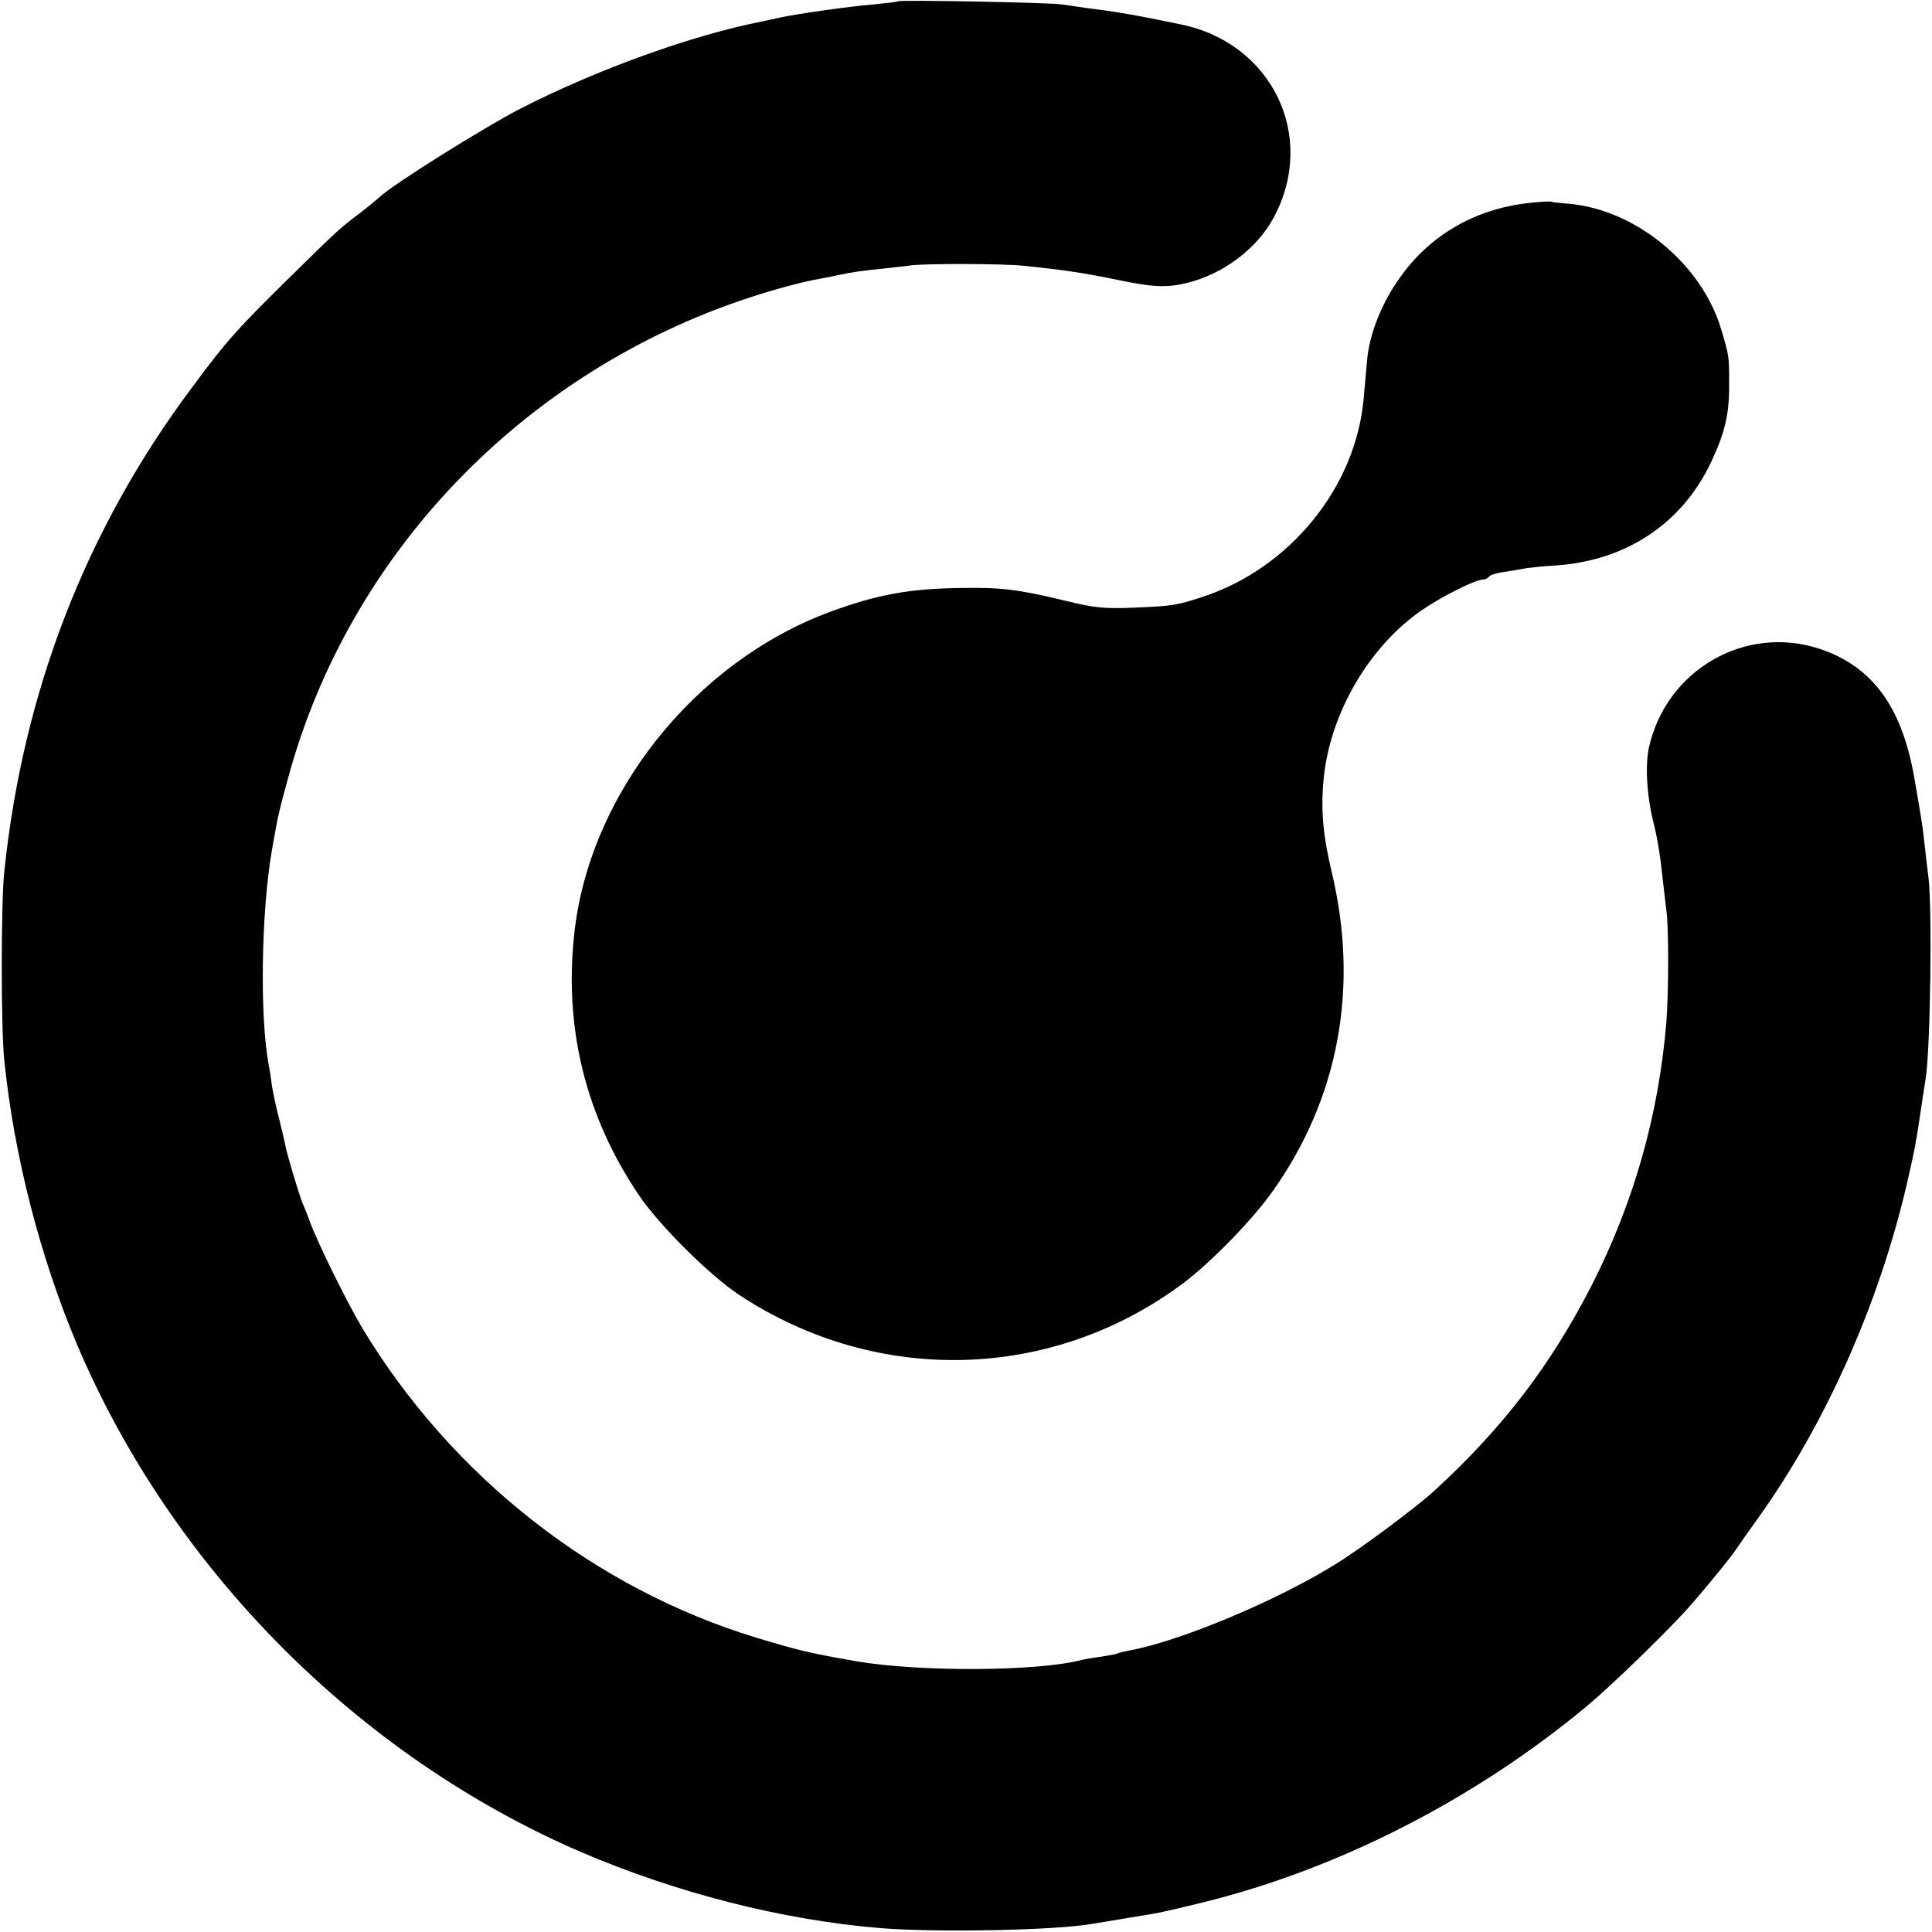
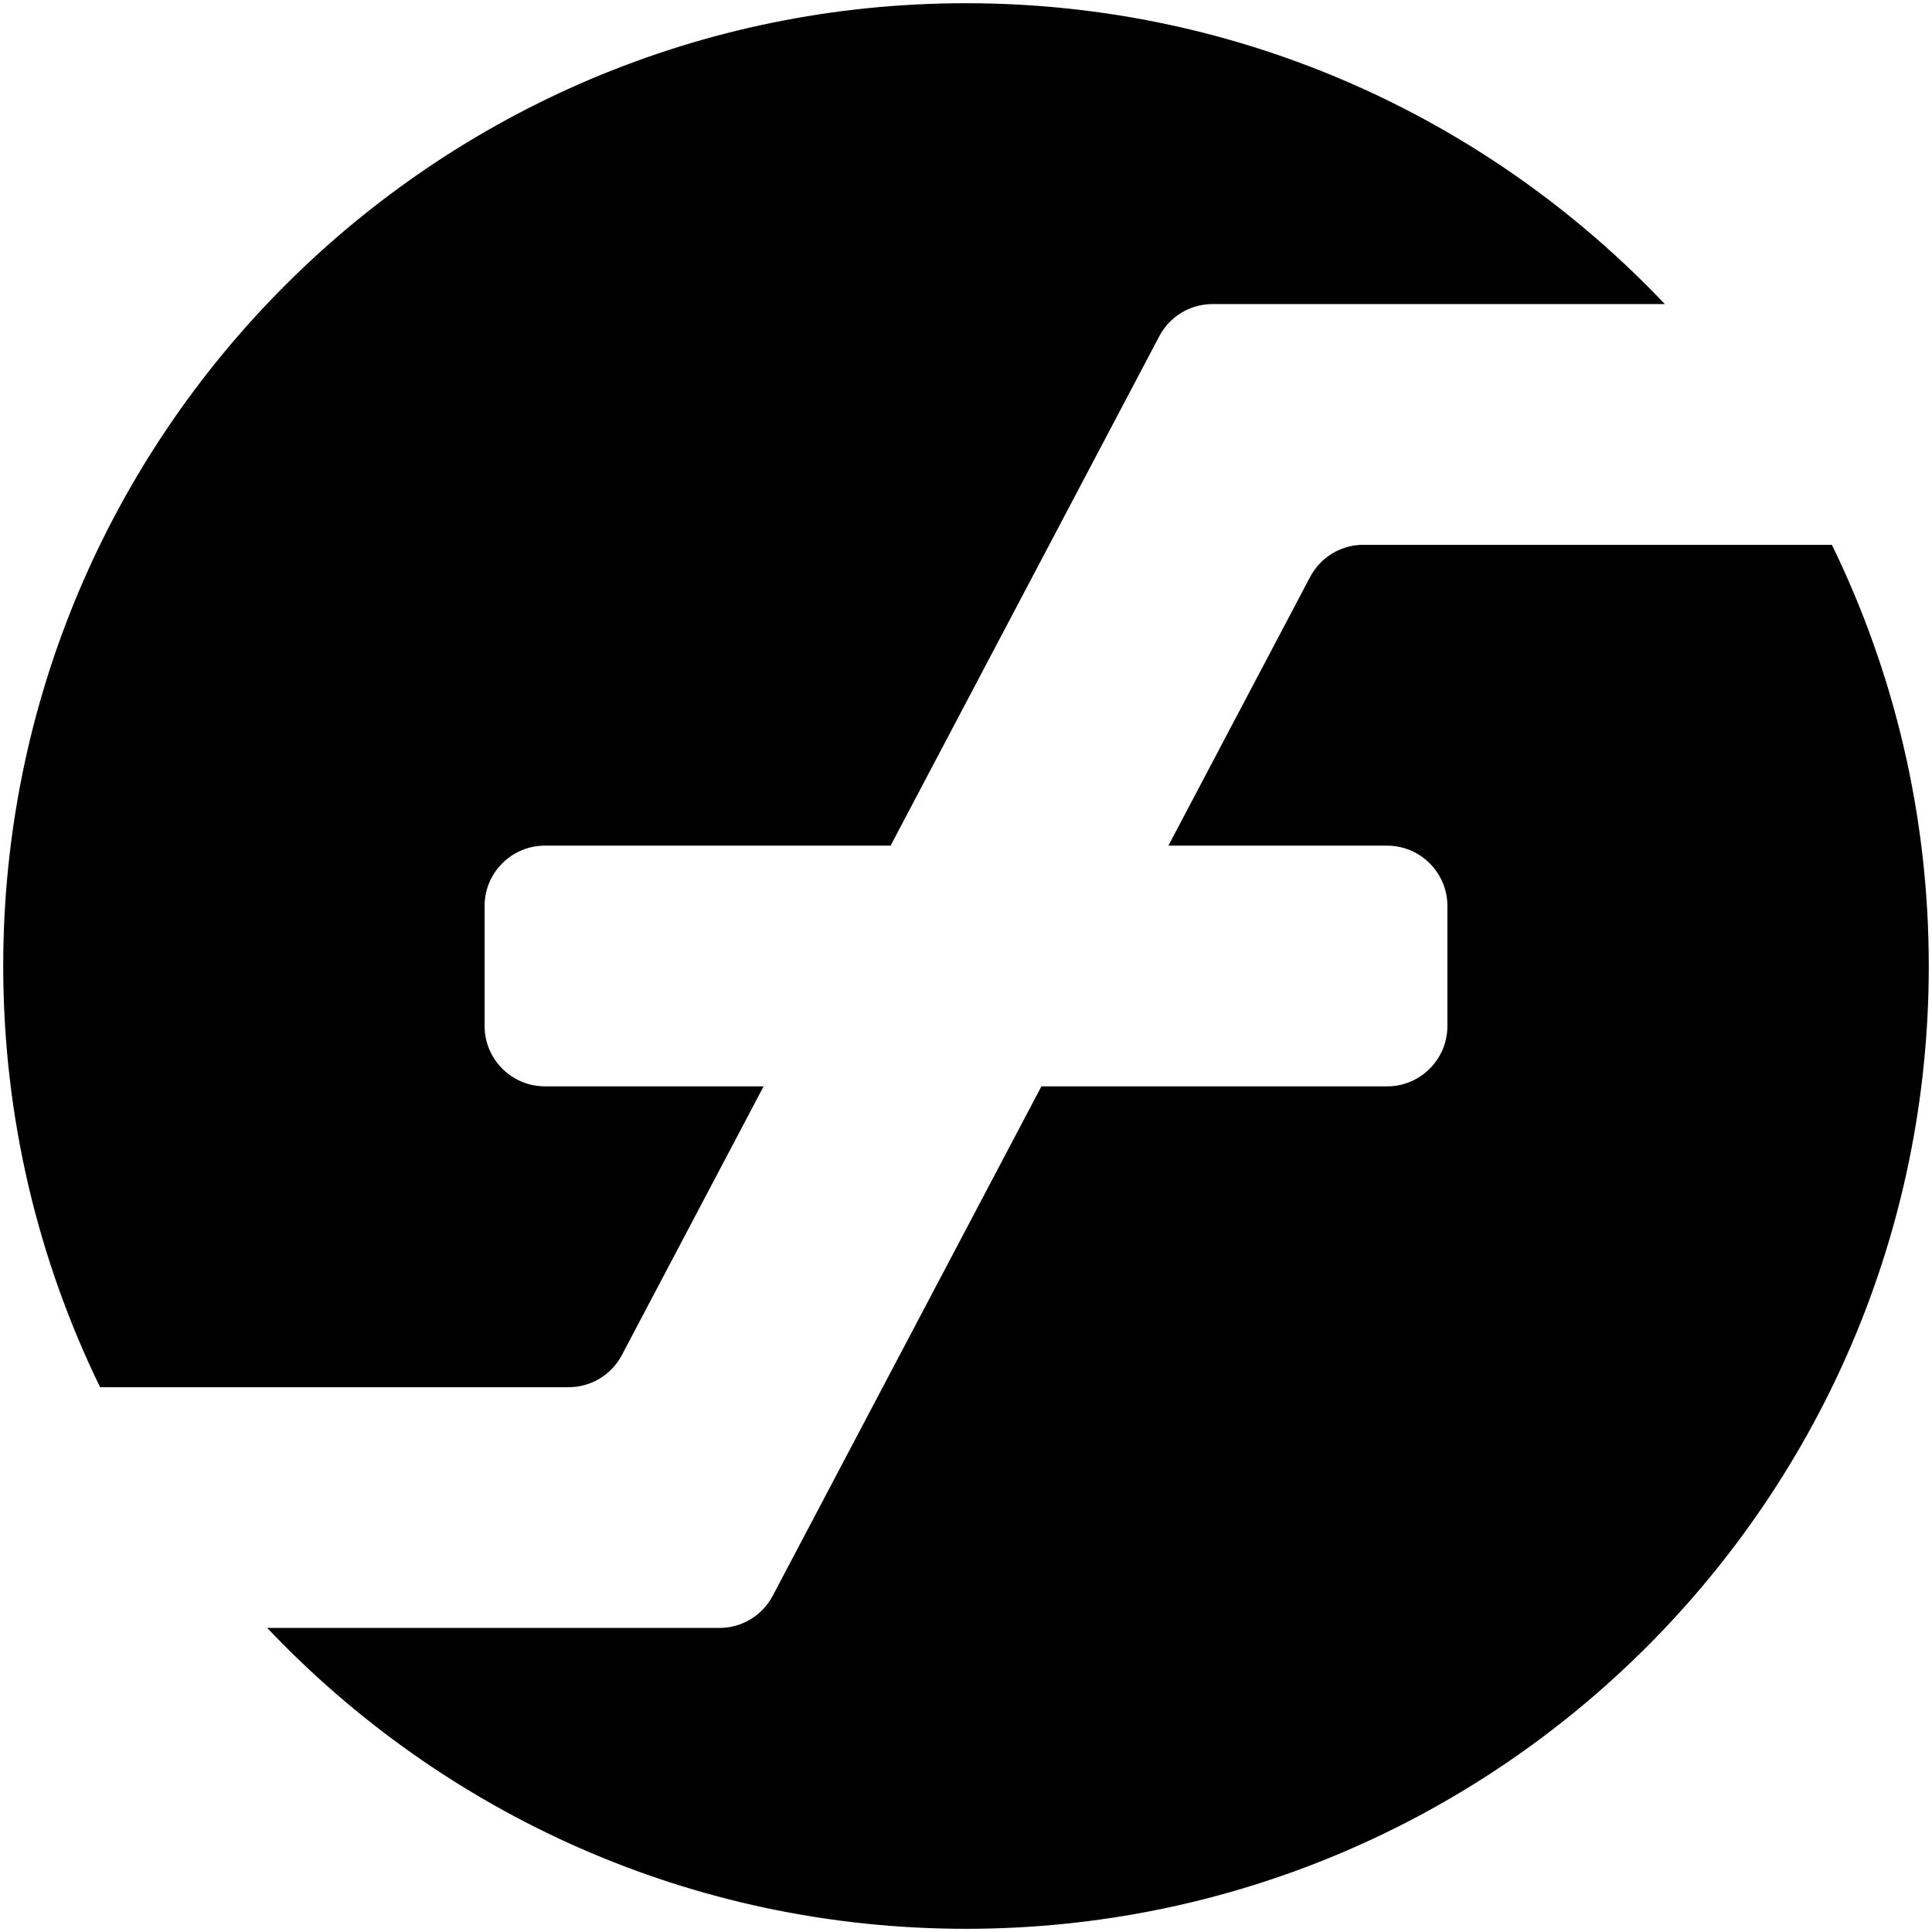
- <svg xmlns="http://www.w3.org/2000/svg" version="1.0" width="600pt" height="600pt" viewBox="0 0 600 600" preserveAspectRatio="xMidYMid meet">
-   <g transform="translate(0,600) scale(0.1,-0.1)" fill="#000000" stroke="none">
-     <path d="M2789 5996 c-2 -2 -38 -6 -79 -10 -74 -6 -241 -30 -290 -41 -14 -3 -36 -8 -50 -11 -217 -42 -515 -149 -755 -272 -114 -59 -397 -236 -436 -274 -8 -7 -34 -29 -59 -48 -67 -51 -64 -48 -221 -202 -166 -164 -192 -192 -304 -343 -329 -441 -524 -944 -582 -1505 -10 -96 -10 -482 0 -580 30 -297 111 -612 226 -885 296 -698 873 -1278 1566 -1577 297 -127 625 -211 930 -236 175 -14 541 -7 655 13 14 2 66 11 115 19 99 16 95 15 215 44 429 103 858 322 1210 615 81 68 261 243 325 317 58 67 120 144 135 166 8 12 40 58 71 101 208 291 372 659 459 1028 25 107 31 140 45 235 2 14 9 61 16 105 14 98 20 524 8 620 -5 39 -11 93 -14 120 -5 44 -10 76 -31 195 -39 218 -131 341 -293 395 -231 76 -476 -65 -530 -306 -12 -54 -7 -147 12 -225 15 -59 23 -110 32 -195 3 -24 7 -63 10 -86 8 -54 7 -258 0 -348 -24 -288 -101 -559 -231 -815 -128 -250 -277 -445 -491 -641 -56 -51 -226 -178 -306 -227 -183 -114 -485 -240 -641 -268 -16 -3 -32 -7 -35 -9 -4 -2 -27 -6 -51 -10 -25 -3 -52 -8 -60 -10 -136 -36 -505 -38 -702 -4 -147 26 -173 32 -309 73 -503 153 -945 500 -1223 960 -47 79 -142 270 -165 336 -7 19 -17 44 -22 55 -10 25 -48 150 -53 179 -2 11 -11 48 -19 81 -9 33 -18 78 -22 100 -3 23 -7 52 -10 65 -29 152 -24 479 10 673 20 114 21 115 50 222 189 696 731 1260 1430 1490 75 25 171 51 220 59 17 3 41 8 55 11 46 10 75 14 135 20 33 4 76 8 95 11 50 6 286 5 345 -1 128 -13 193 -23 295 -44 109 -23 153 -25 215 -10 113 27 220 107 272 206 133 251 -7 539 -289 597 -138 29 -204 40 -293 51 -27 4 -61 9 -75 11 -28 6 -506 15 -511 10z" />
-     <path d="M4742 5369 c-165 -20 -303 -101 -395 -232 -56 -78 -94 -175 -101 -252 -3 -33 -8 -88 -11 -122 -24 -276 -229 -528 -501 -617 -80 -26 -93 -28 -209 -33 -96 -4 -125 -1 -215 21 -149 36 -201 42 -325 40 -160 -2 -259 -20 -404 -73 -423 -155 -753 -569 -798 -1005 -31 -291 36 -562 200 -806 63 -94 220 -250 312 -311 428 -283 973 -269 1381 37 85 64 213 195 276 284 206 290 270 634 183 995 -28 119 -34 198 -23 298 23 200 144 403 305 513 63 43 165 94 188 94 7 0 16 4 19 9 3 5 25 12 49 15 24 4 56 9 70 12 15 2 55 6 90 8 217 15 391 130 481 321 43 91 57 150 56 244 0 86 0 84 -24 166 -60 204 -263 372 -471 392 -27 2 -54 5 -60 7 -5 1 -39 -1 -73 -5z" />
-   </g>
+ <svg xmlns="http://www.w3.org/2000/svg" id="Layer_1" data-name="Layer 1" viewBox="0 0 600 600">
+   <path d="m176.59,430.81c6.93,0,13.29-3.84,16.53-9.97l44.03-83.47h-67.96c-10.28,0-18.69-8.41-18.69-18.69v-37.37c0-10.28,8.41-18.69,18.69-18.69h107.39l83.46-158.22c3.23-6.13,9.6-9.97,16.53-9.97h140.45C462.52,36.93,385.48,1,300,1,134.87,1,1,134.87,1,300c0,46.92,10.83,91.3,30.09,130.81h145.5Z" />
+   <path d="m423.41,169.19c-6.93,0-13.29,3.84-16.53,9.97l-44.03,83.47h67.96c10.28,0,18.69,8.41,18.69,18.69v37.37c0,10.28-8.41,18.69-18.69,18.69h-107.39l-83.45,158.22c-3.23,6.13-9.6,9.97-16.53,9.97H82.99c54.49,57.51,131.53,93.44,217.01,93.44,165.13,0,299-133.87,299-299,0-46.92-10.83-91.3-30.09-130.81h-145.5Z" />
</svg>
